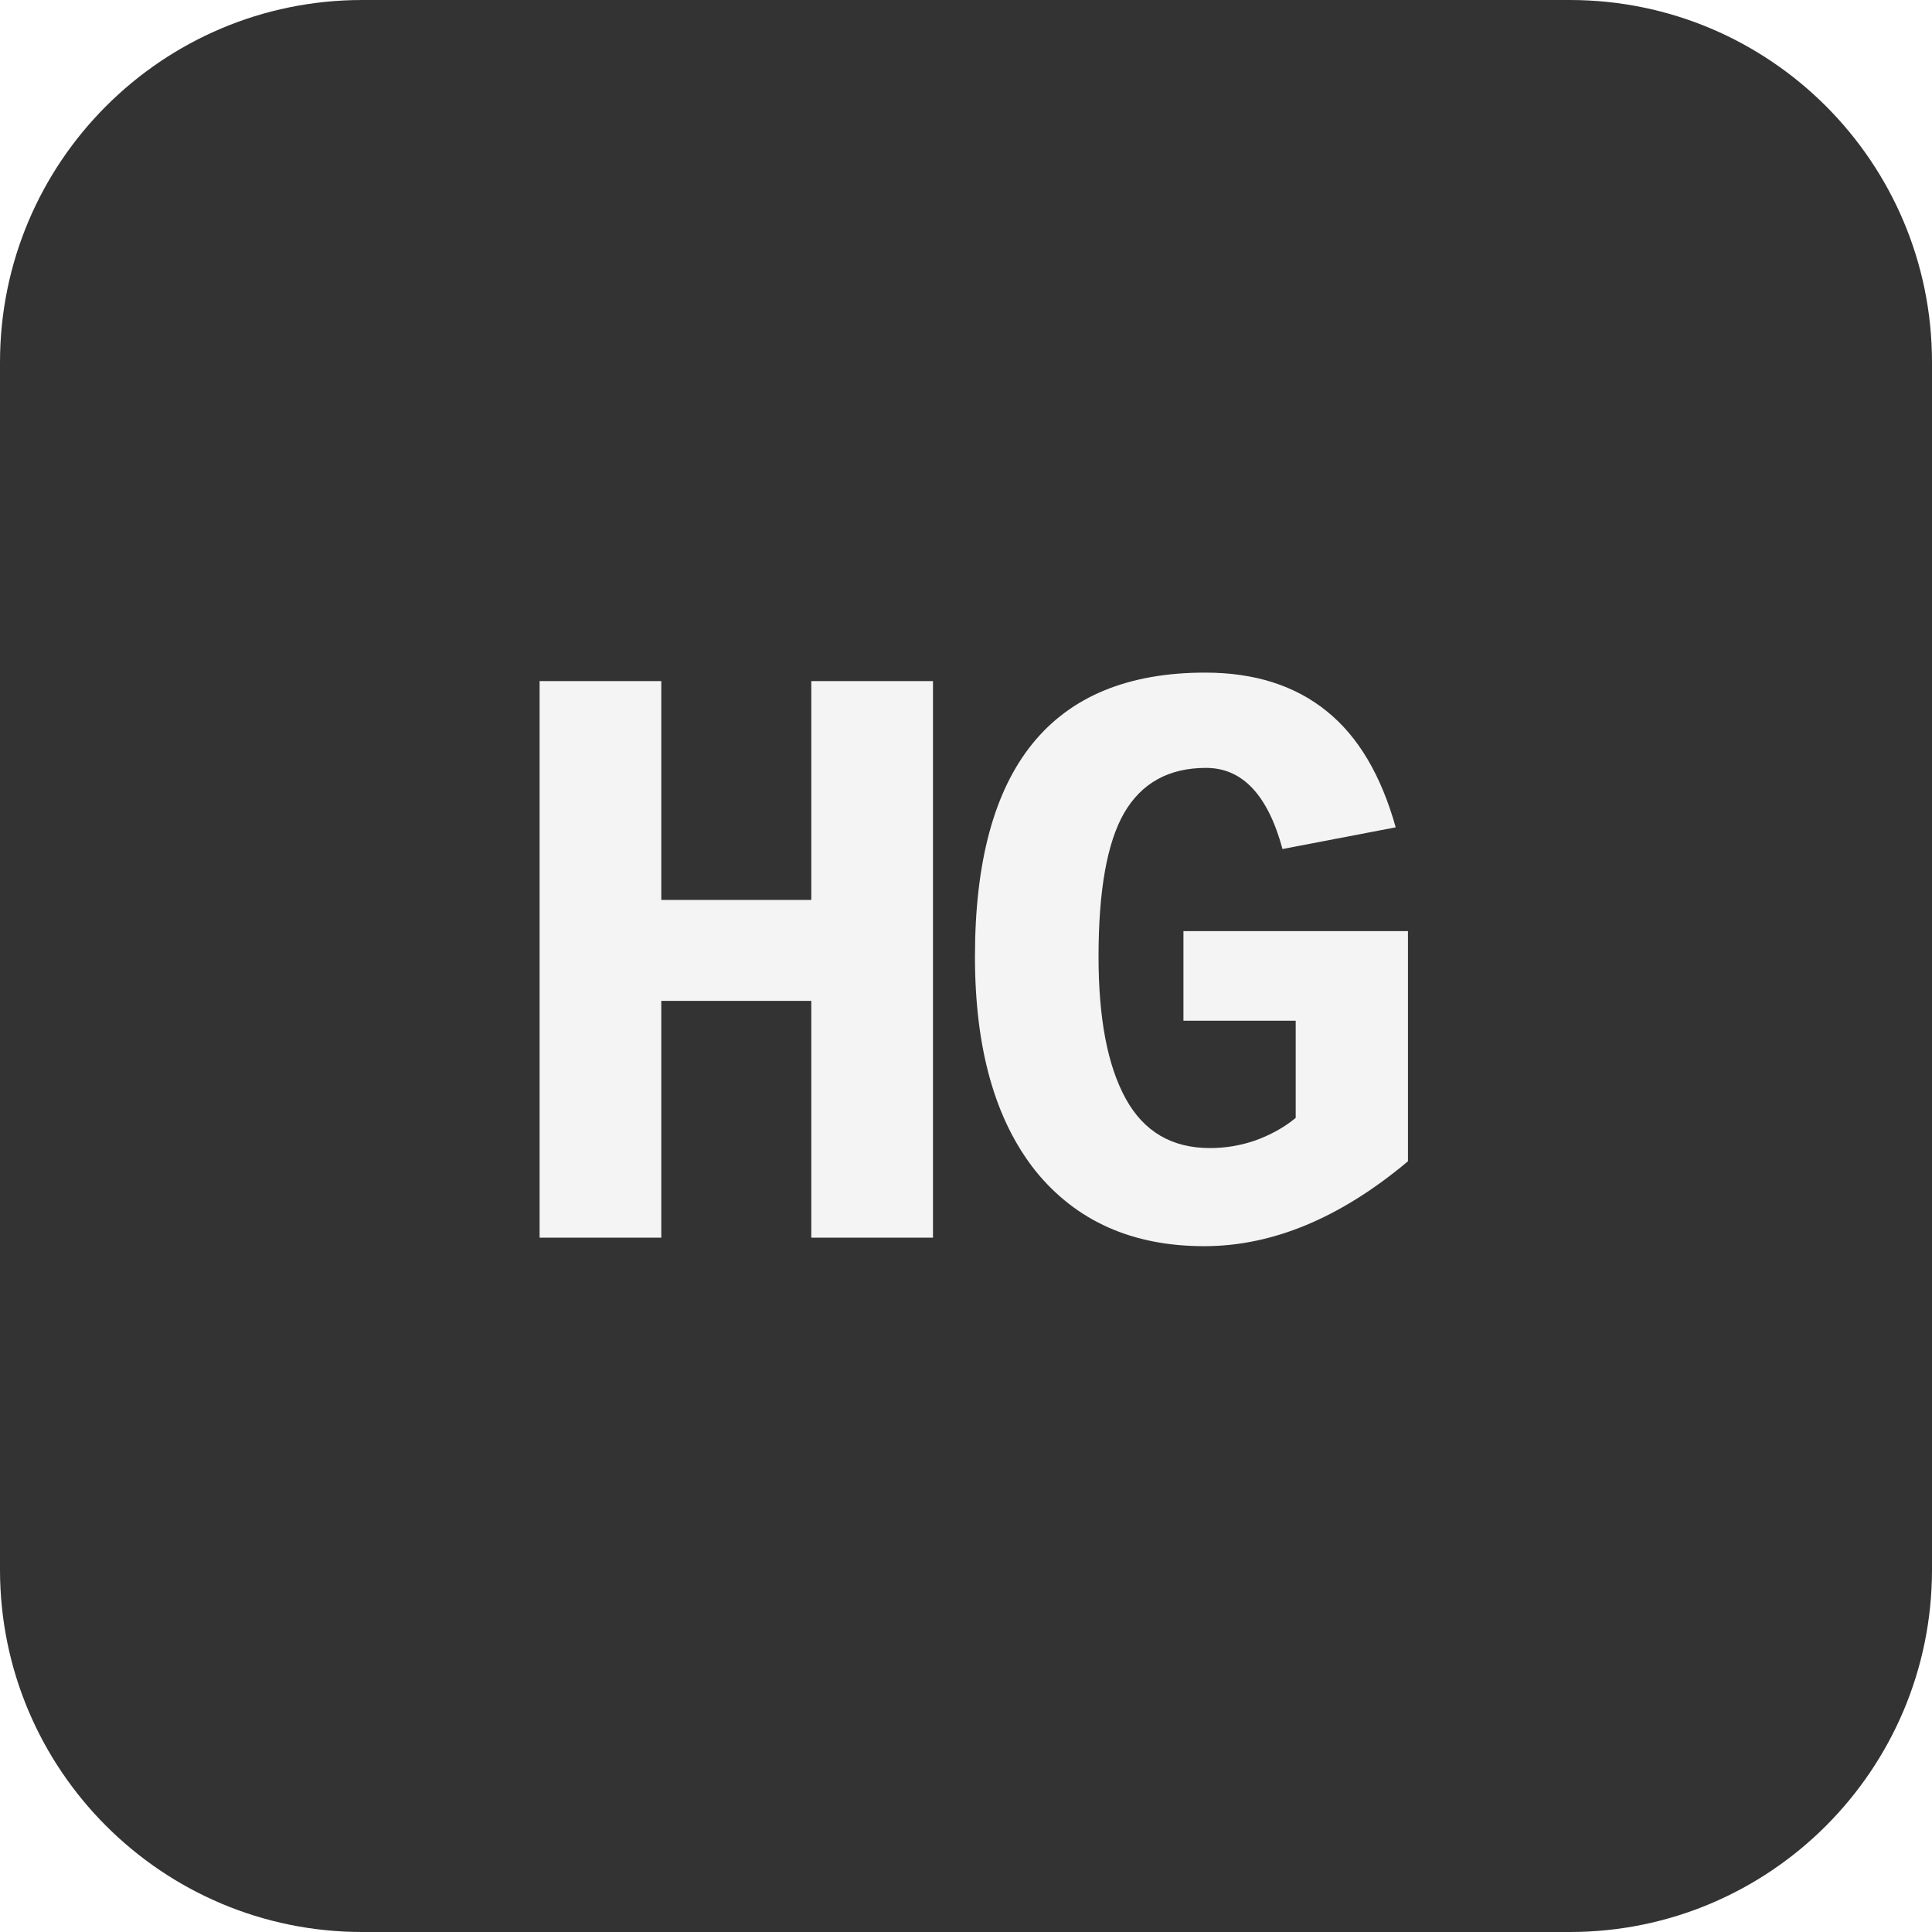
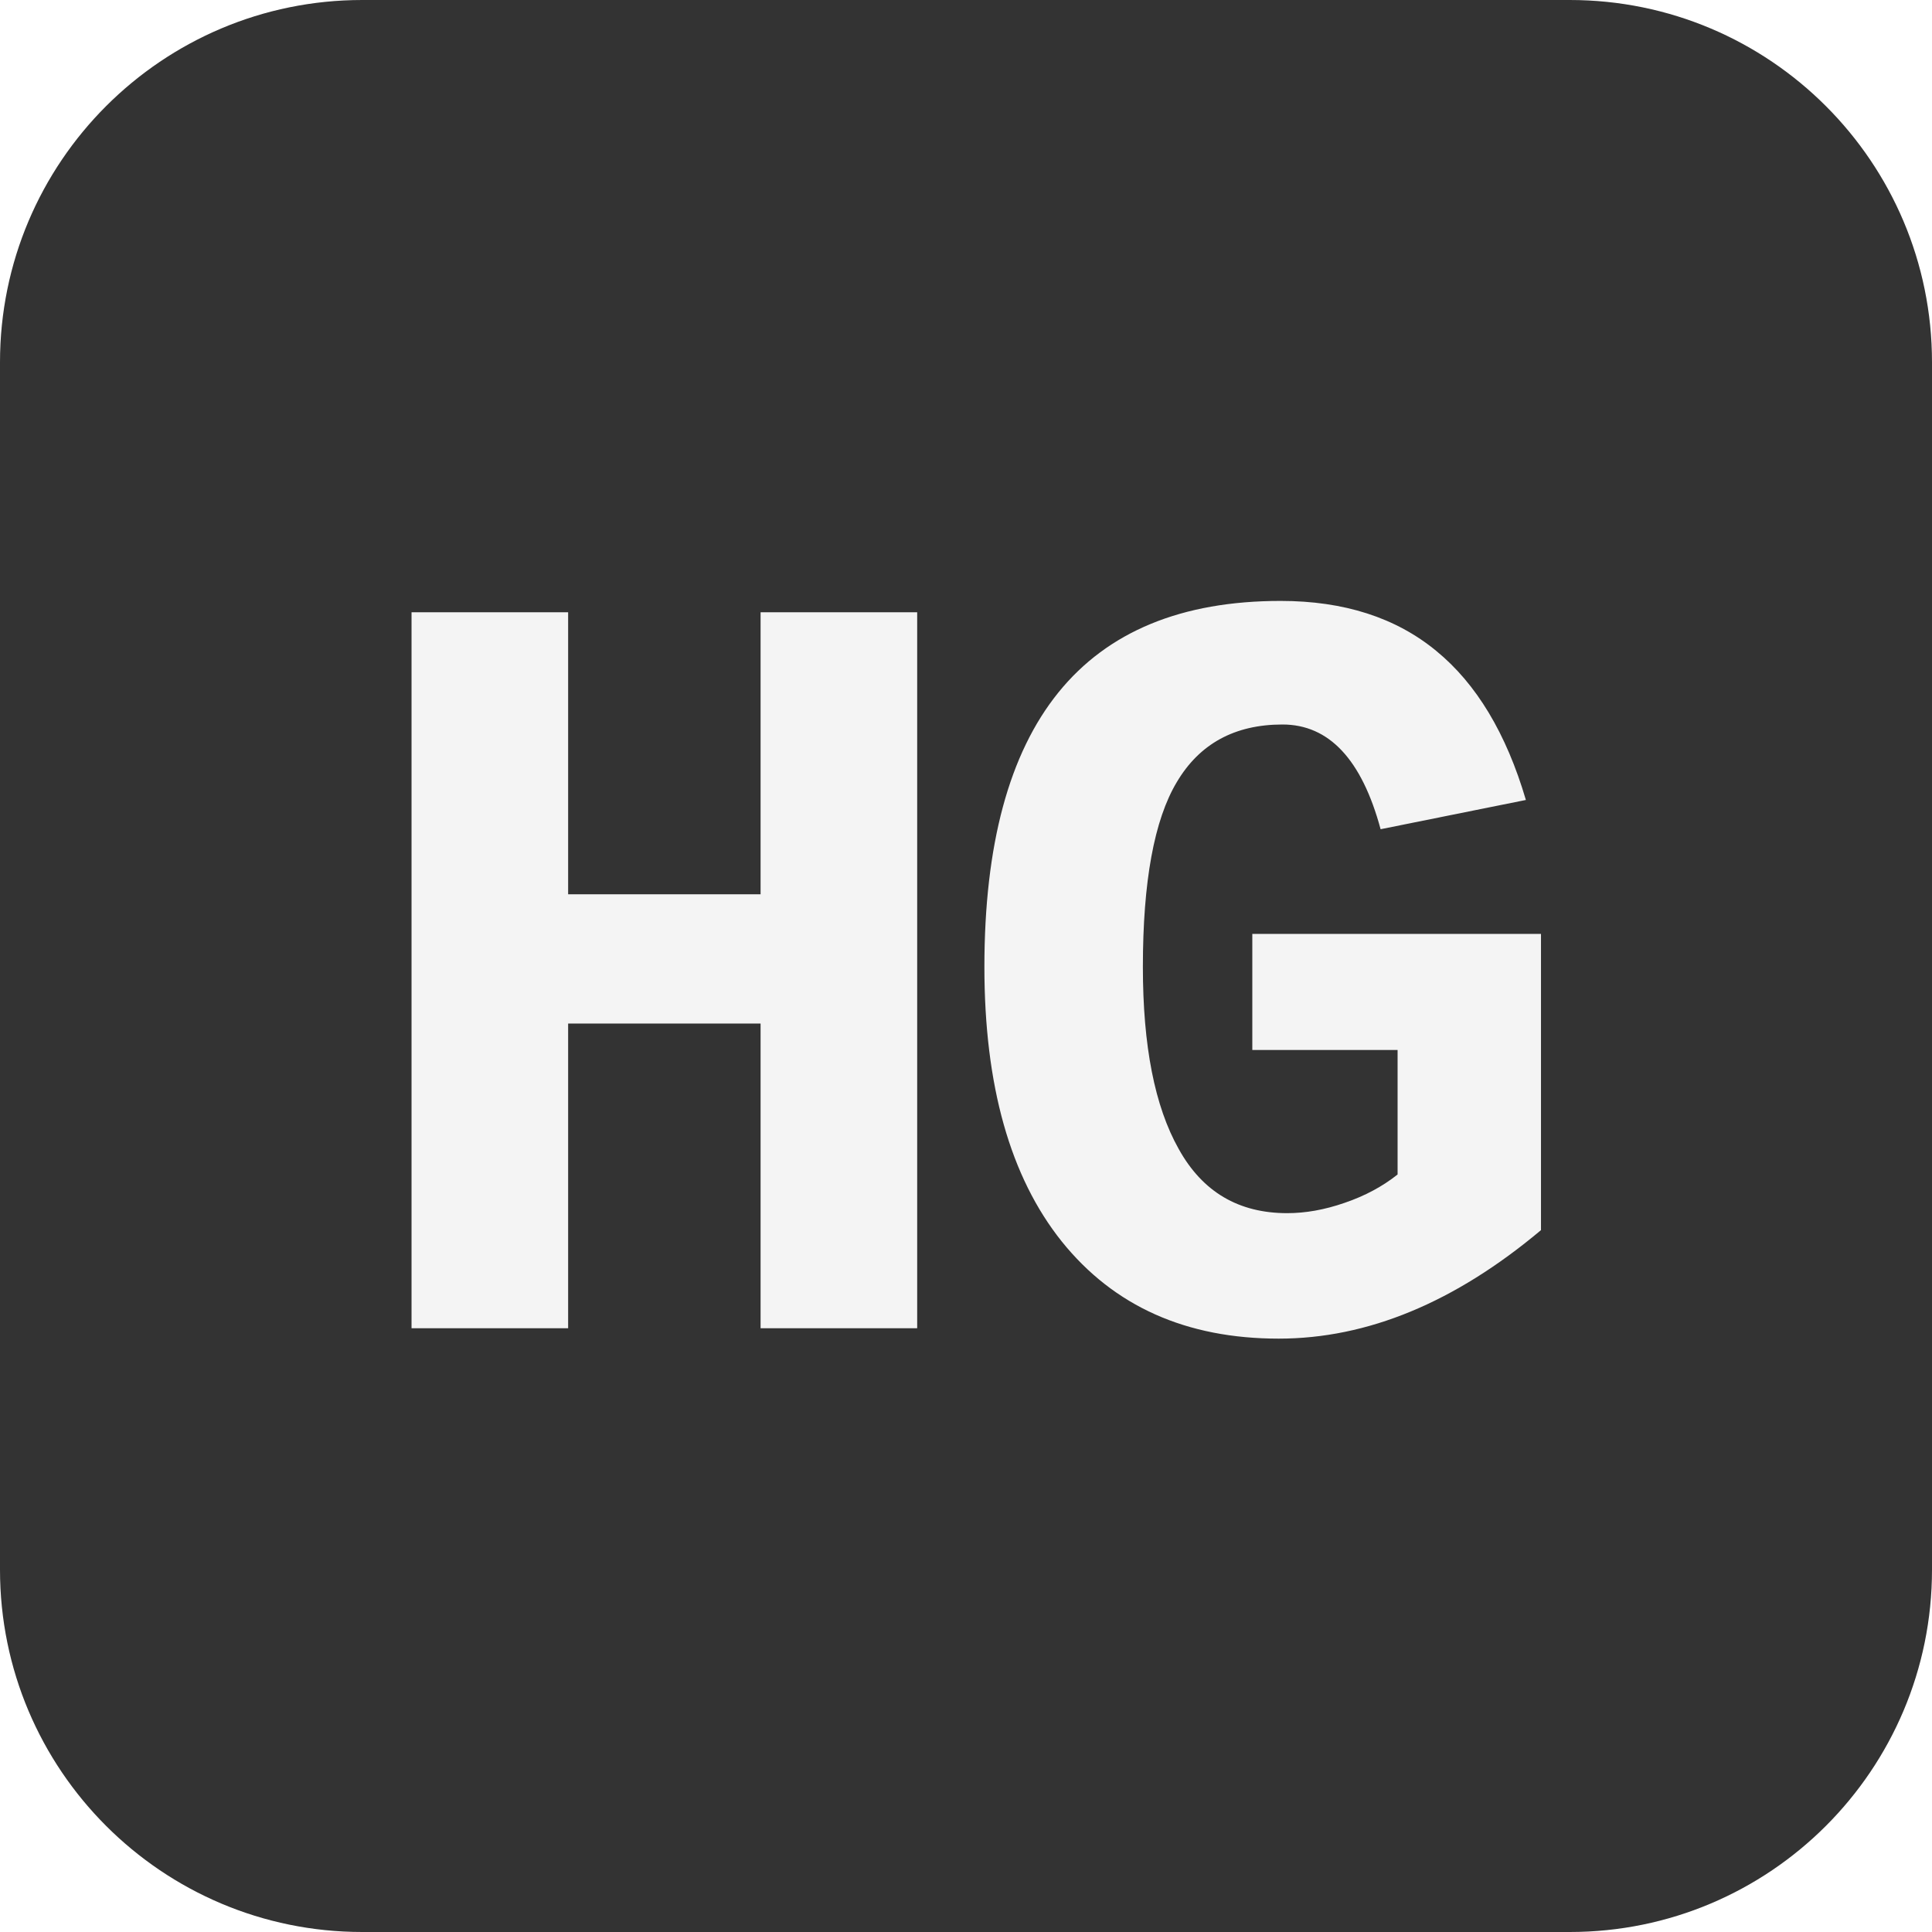
<svg xmlns="http://www.w3.org/2000/svg" viewBox="0 0 32 32">
  <rect width="32" height="32" rx="6" fill="#333333" />
-   <text x="16" y="20.5" fill="#f4f4f4" font-family="SF Mono, SFMono-Regular, ui-monospace, Menlo, Monaco, Consolas, Liberation Mono, monospace" font-size="14" font-weight="600" letter-spacing="-0.8" text-anchor="middle">HG</text>
+   <text x="16" y="22" fill="#f4f4f4" font-family="SF Mono, SFMono-Regular, ui-monospace, Menlo, Monaco, Consolas, Liberation Mono, monospace" font-size="18" font-weight="600" letter-spacing="-0.8" text-anchor="middle">HG</text>
</svg>
